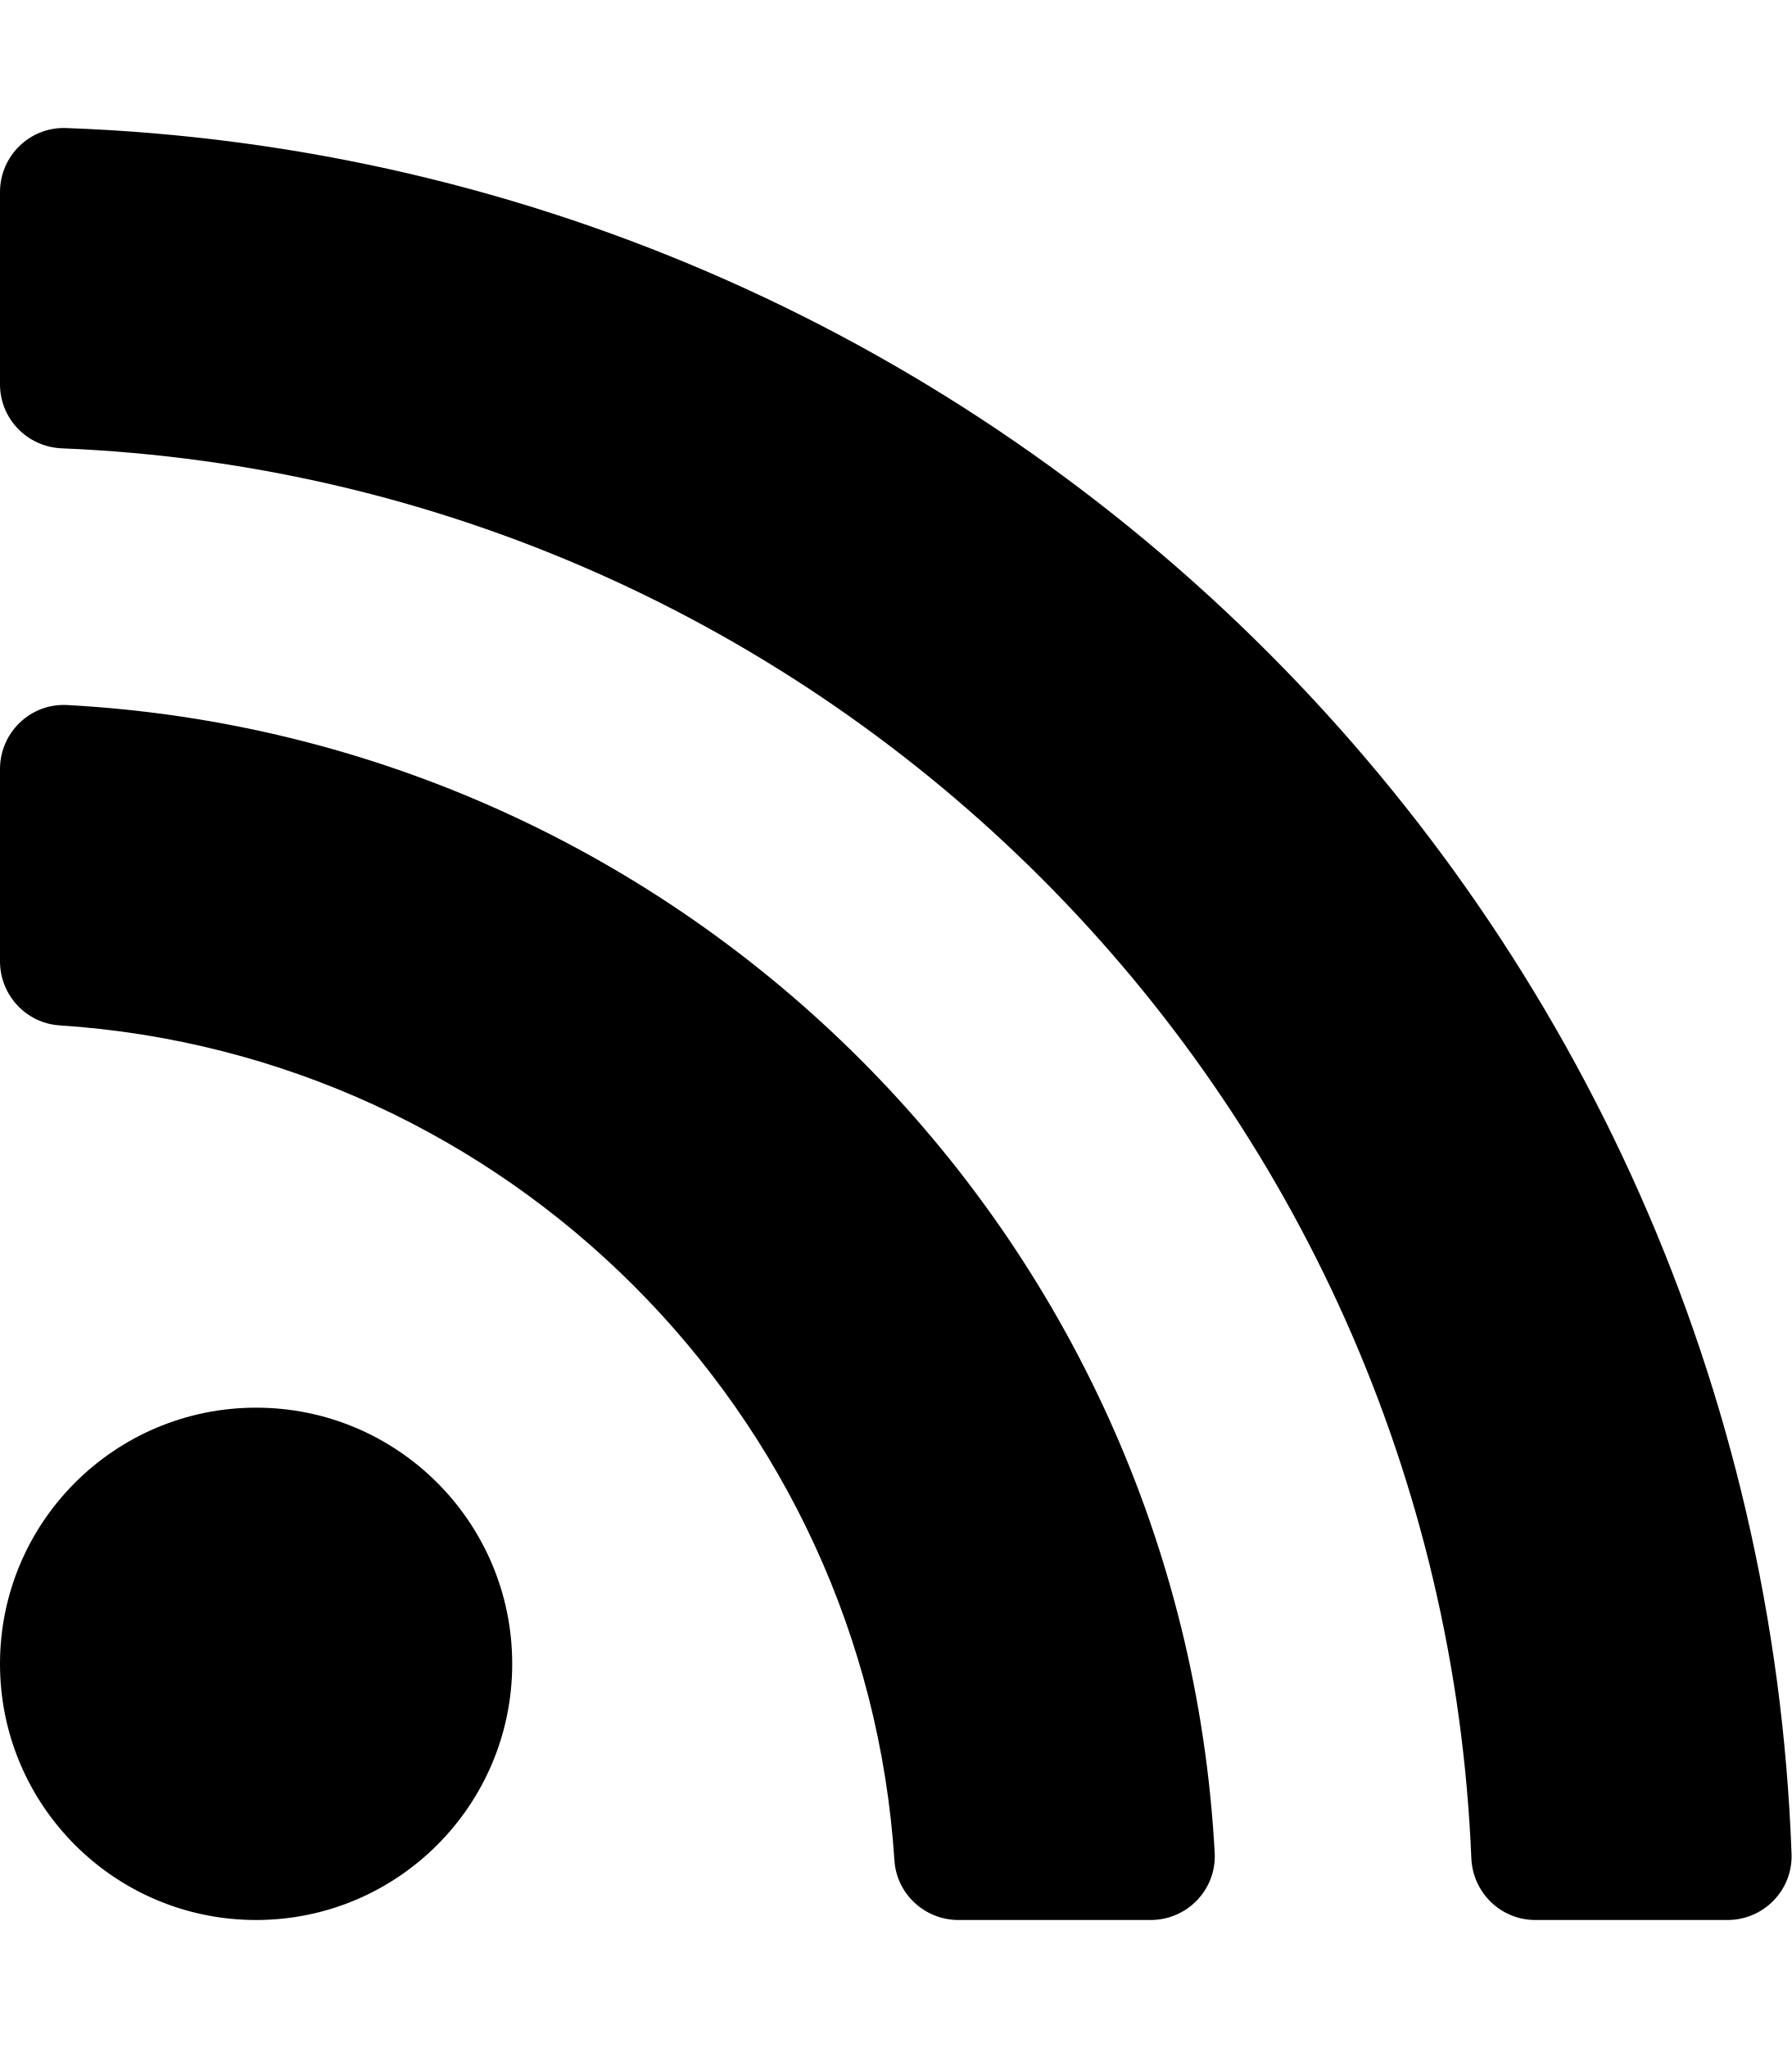
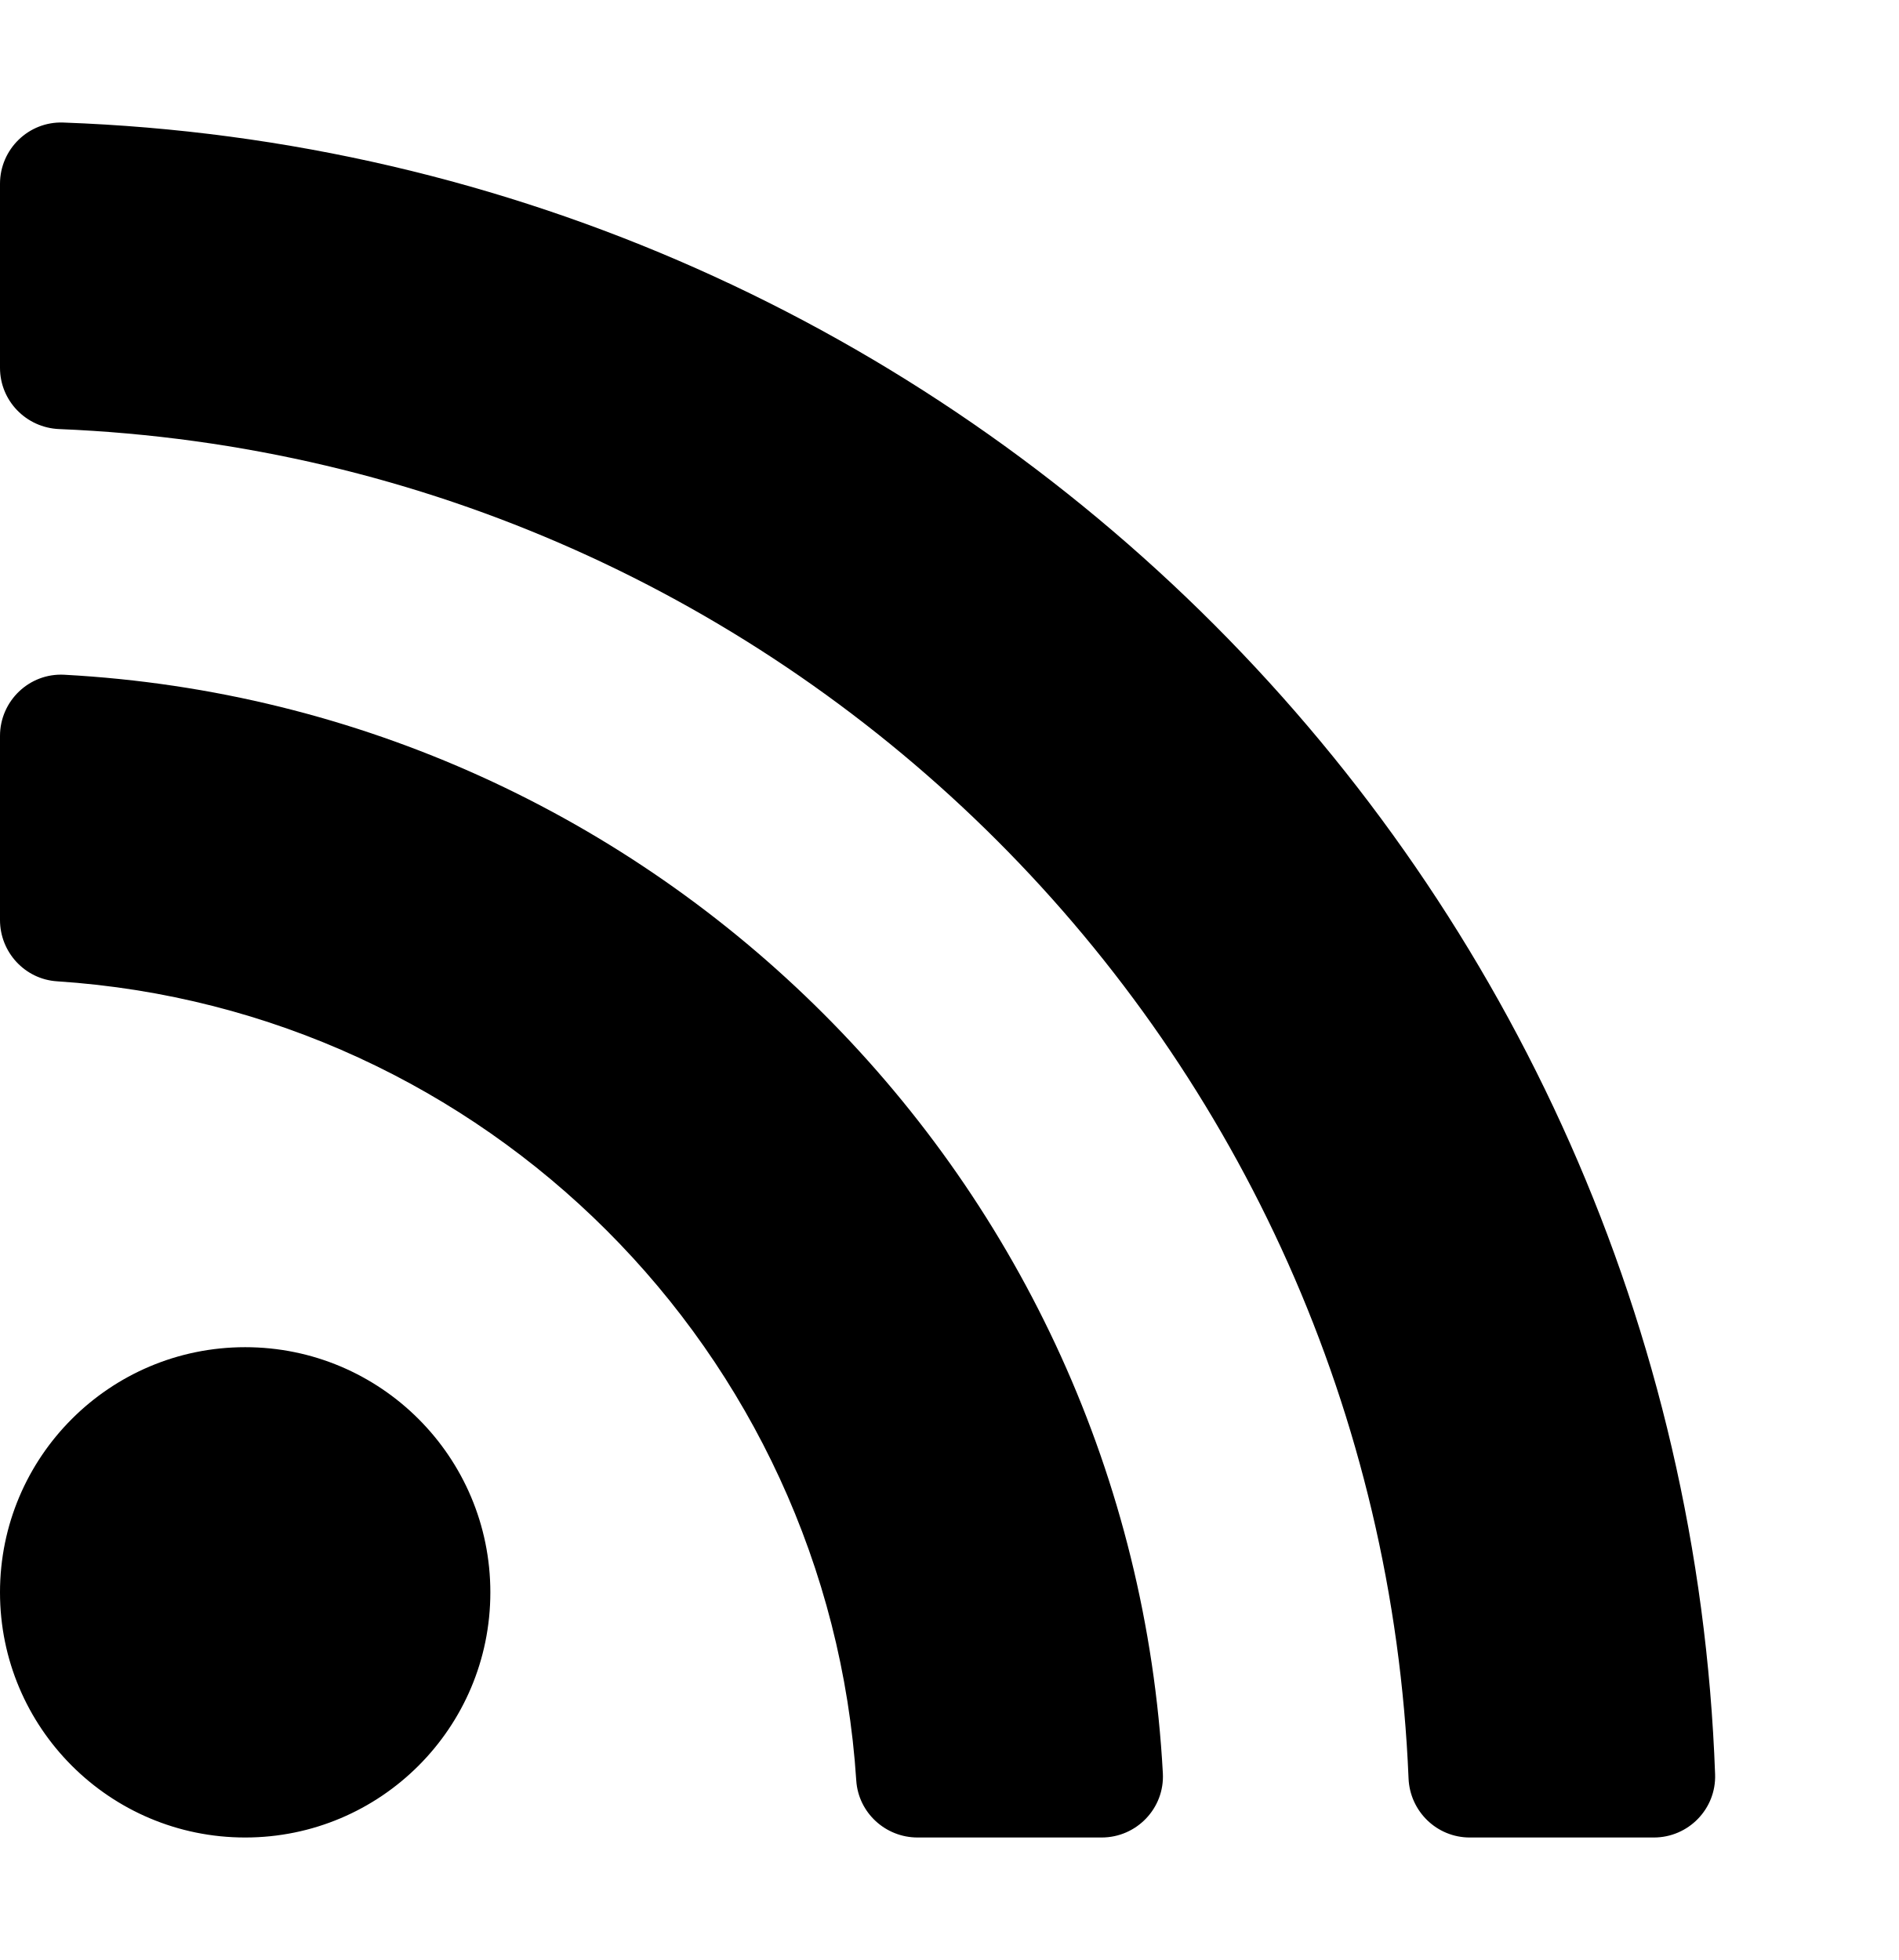
- <svg xmlns="http://www.w3.org/2000/svg" viewBox="0 0 448 512">
-   <path d="M128.081 415.959c0 35.369-28.672 64.041-64.041 64.041S0 451.328 0 415.959s28.672-64.041 64.041-64.041 64.04 28.673 64.04 64.041zm175.66 47.25c-8.354-154.6-132.185-278.587-286.95-286.95C7.656 175.765 0 183.105 0 192.253v48.069c0 8.415 6.49 15.472 14.887 16.018 111.832 7.284 201.473 96.702 208.772 208.772.547 8.397 7.604 14.887 16.018 14.887h48.069c9.149.001 16.489-7.655 15.995-16.79zm144.249.288C439.596 229.677 251.465 40.445 16.503 32.01 7.473 31.686 0 38.981 0 48.016v48.068c0 8.625 6.835 15.645 15.453 15.999 191.179 7.839 344.627 161.316 352.465 352.465.353 8.618 7.373 15.453 15.999 15.453h48.068c9.034-.001 16.329-7.474 16.005-16.504z" />
+ <svg xmlns="http://www.w3.org/2000/svg" aria-hidden="true" data-icon="rss" data-prefix="fas" focusable="false" role="img" viewBox="0 0 496 512">
+   <path fill="currentColor" d="M128.081 415.959c0 35.369-28.672 64.041-64.041 64.041S0 451.328 0 415.959s28.672-64.041 64.041-64.041 64.04 28.673 64.04 64.041zm175.66 47.25c-8.354-154.6-132.185-278.587-286.95-286.95C7.656 175.765 0 183.105 0 192.253v48.069c0 8.415 6.49 15.472 14.887 16.018 111.832 7.284 201.473 96.702 208.772 208.772.547 8.397 7.604 14.887 16.018 14.887h48.069c9.149.001 16.489-7.655 15.995-16.79zm144.249.288C439.596 229.677 251.465 40.445 16.503 32.01 7.473 31.686 0 38.981 0 48.016v48.068c0 8.625 6.835 15.645 15.453 15.999 191.179 7.839 344.627 161.316 352.465 352.465.353 8.618 7.373 15.453 15.999 15.453h48.068c9.034-.001 16.329-7.474 16.005-16.504z" />
</svg>
